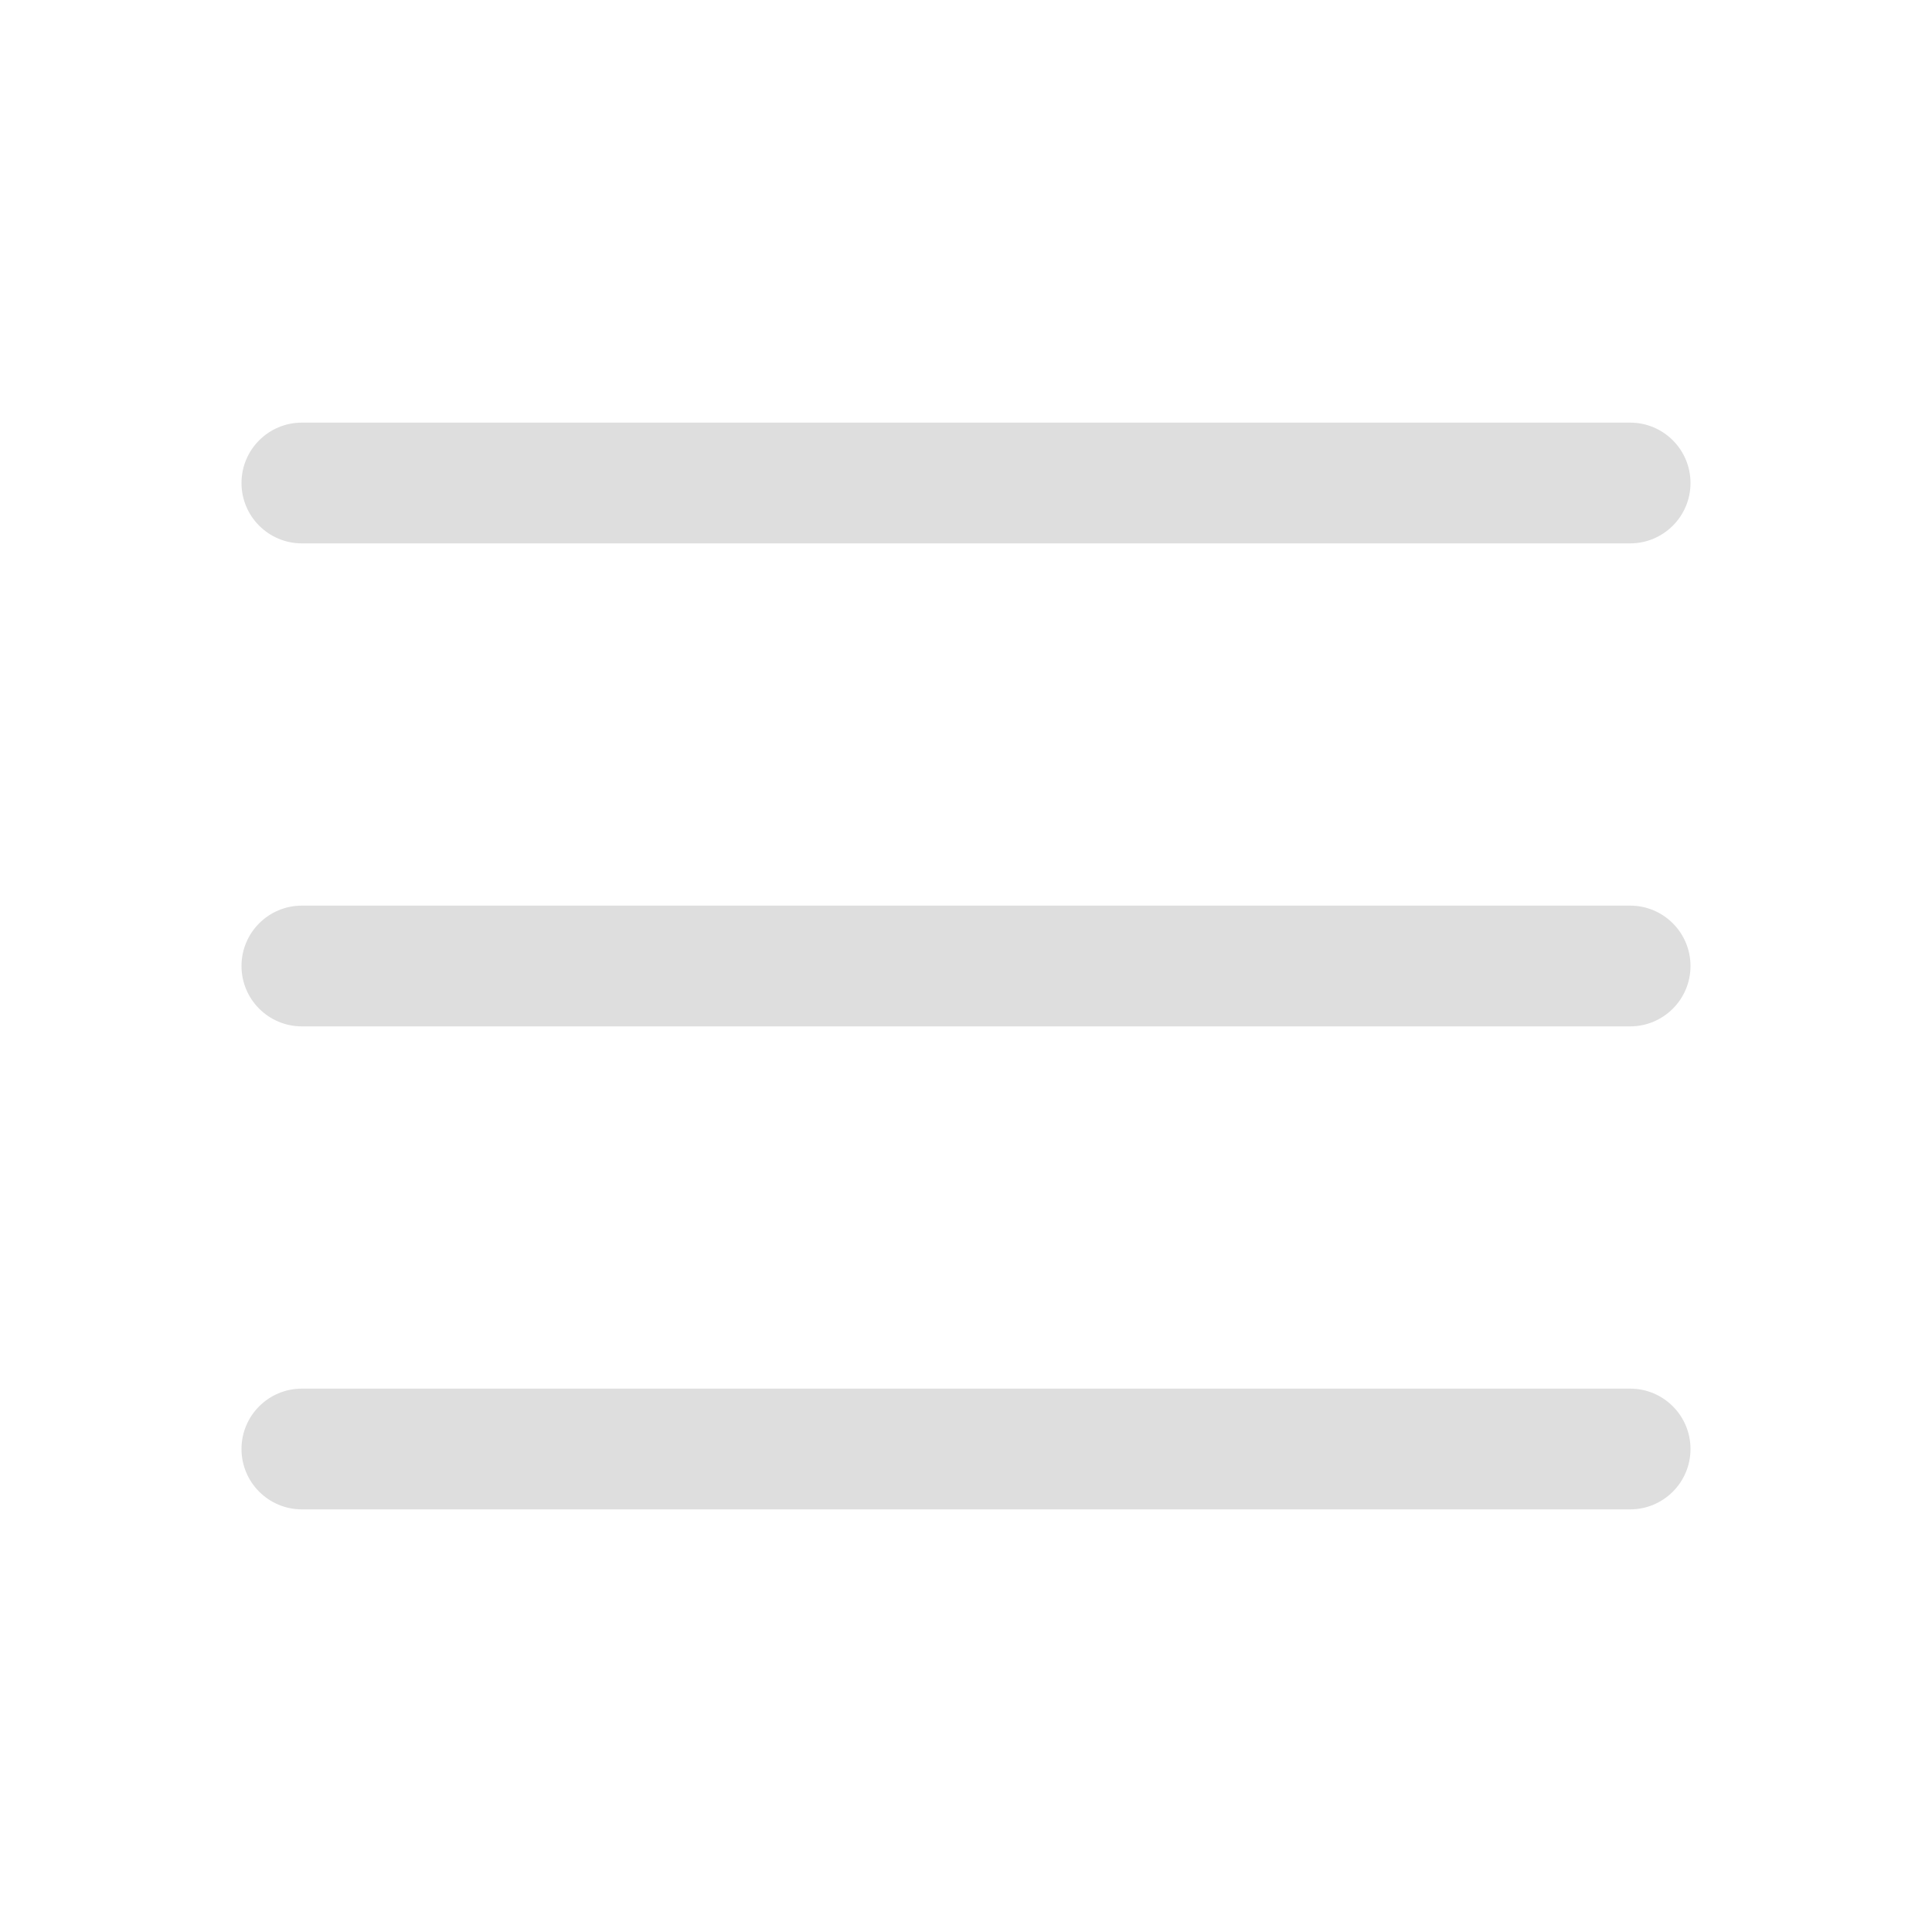
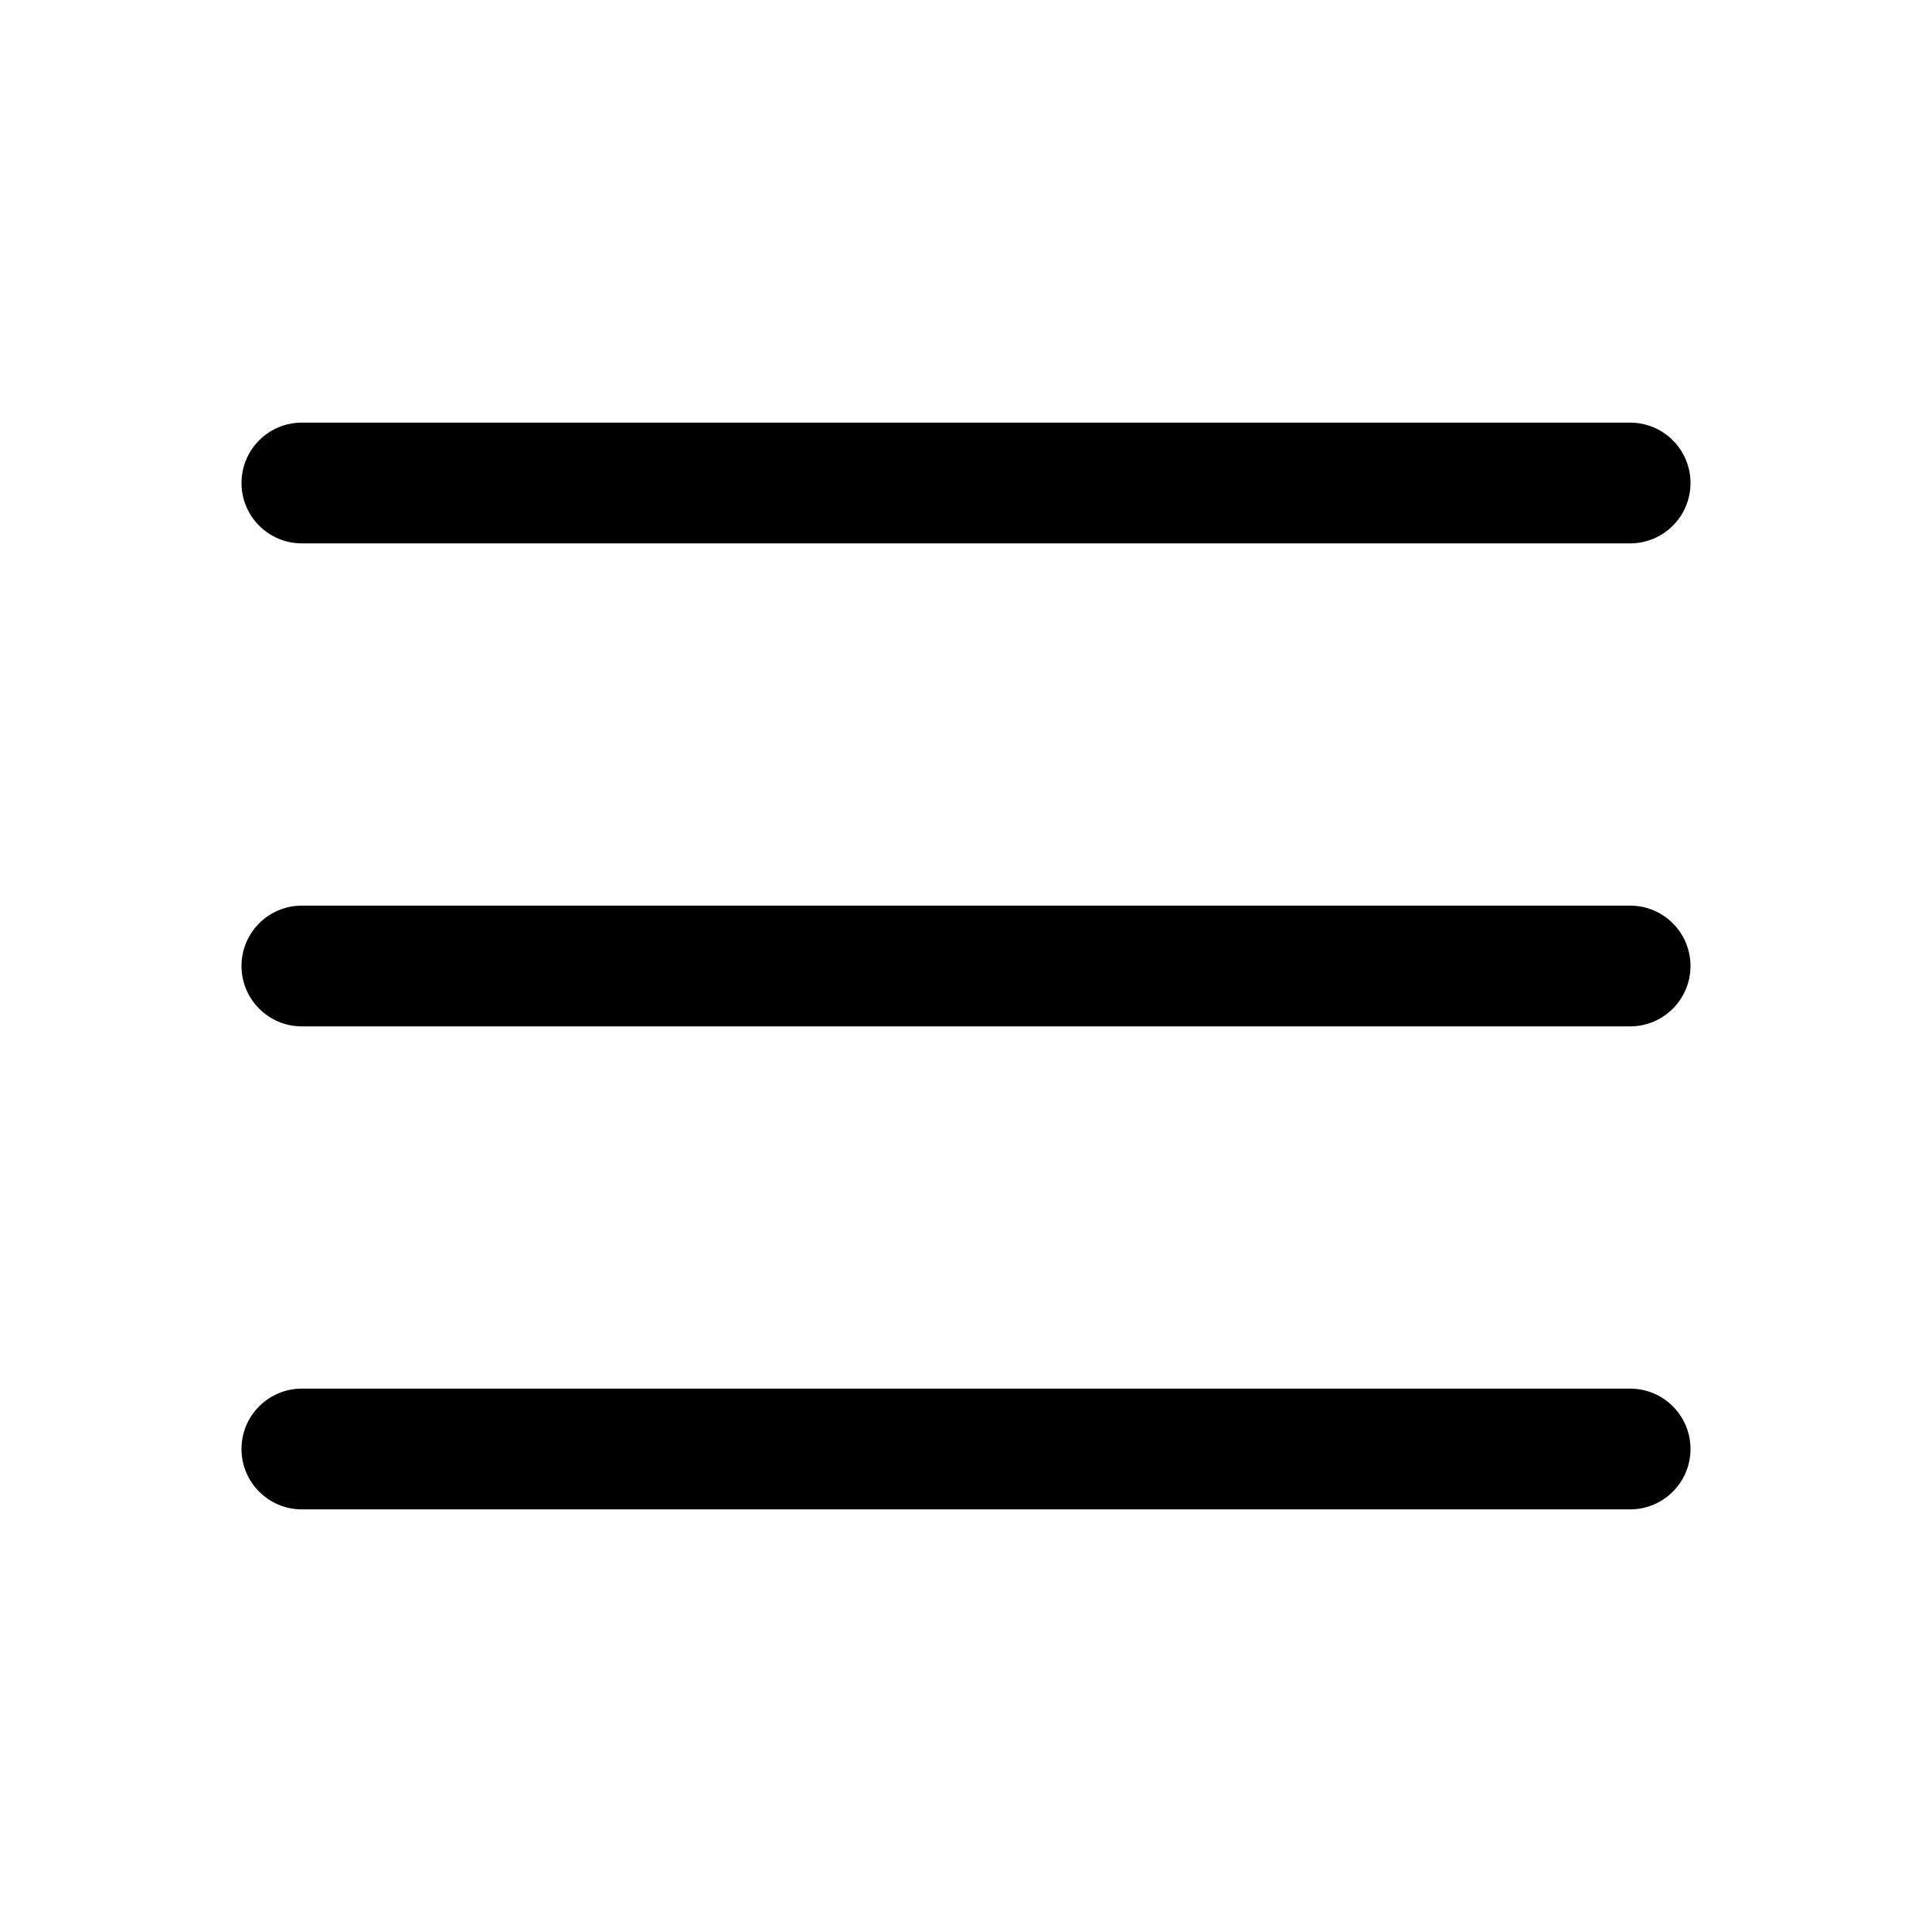
- <svg xmlns="http://www.w3.org/2000/svg" viewBox="0 0 24 24" fill="#dedede">
+ <svg xmlns="http://www.w3.org/2000/svg" viewBox="0 0 24 24" fill="currentColor">
  <path d="M3.75 5.25h16.5a.75.75 0 0 1 0 1.5H3.75a.75.75 0 0 1 0-1.5Zm0 6h16.5a.75.75 0 0 1 0 1.5H3.75a.75.75 0 0 1 0-1.5Zm0 6h16.5a.75.75 0 0 1 0 1.5H3.75a.75.75 0 0 1 0-1.5Z" />
</svg>
